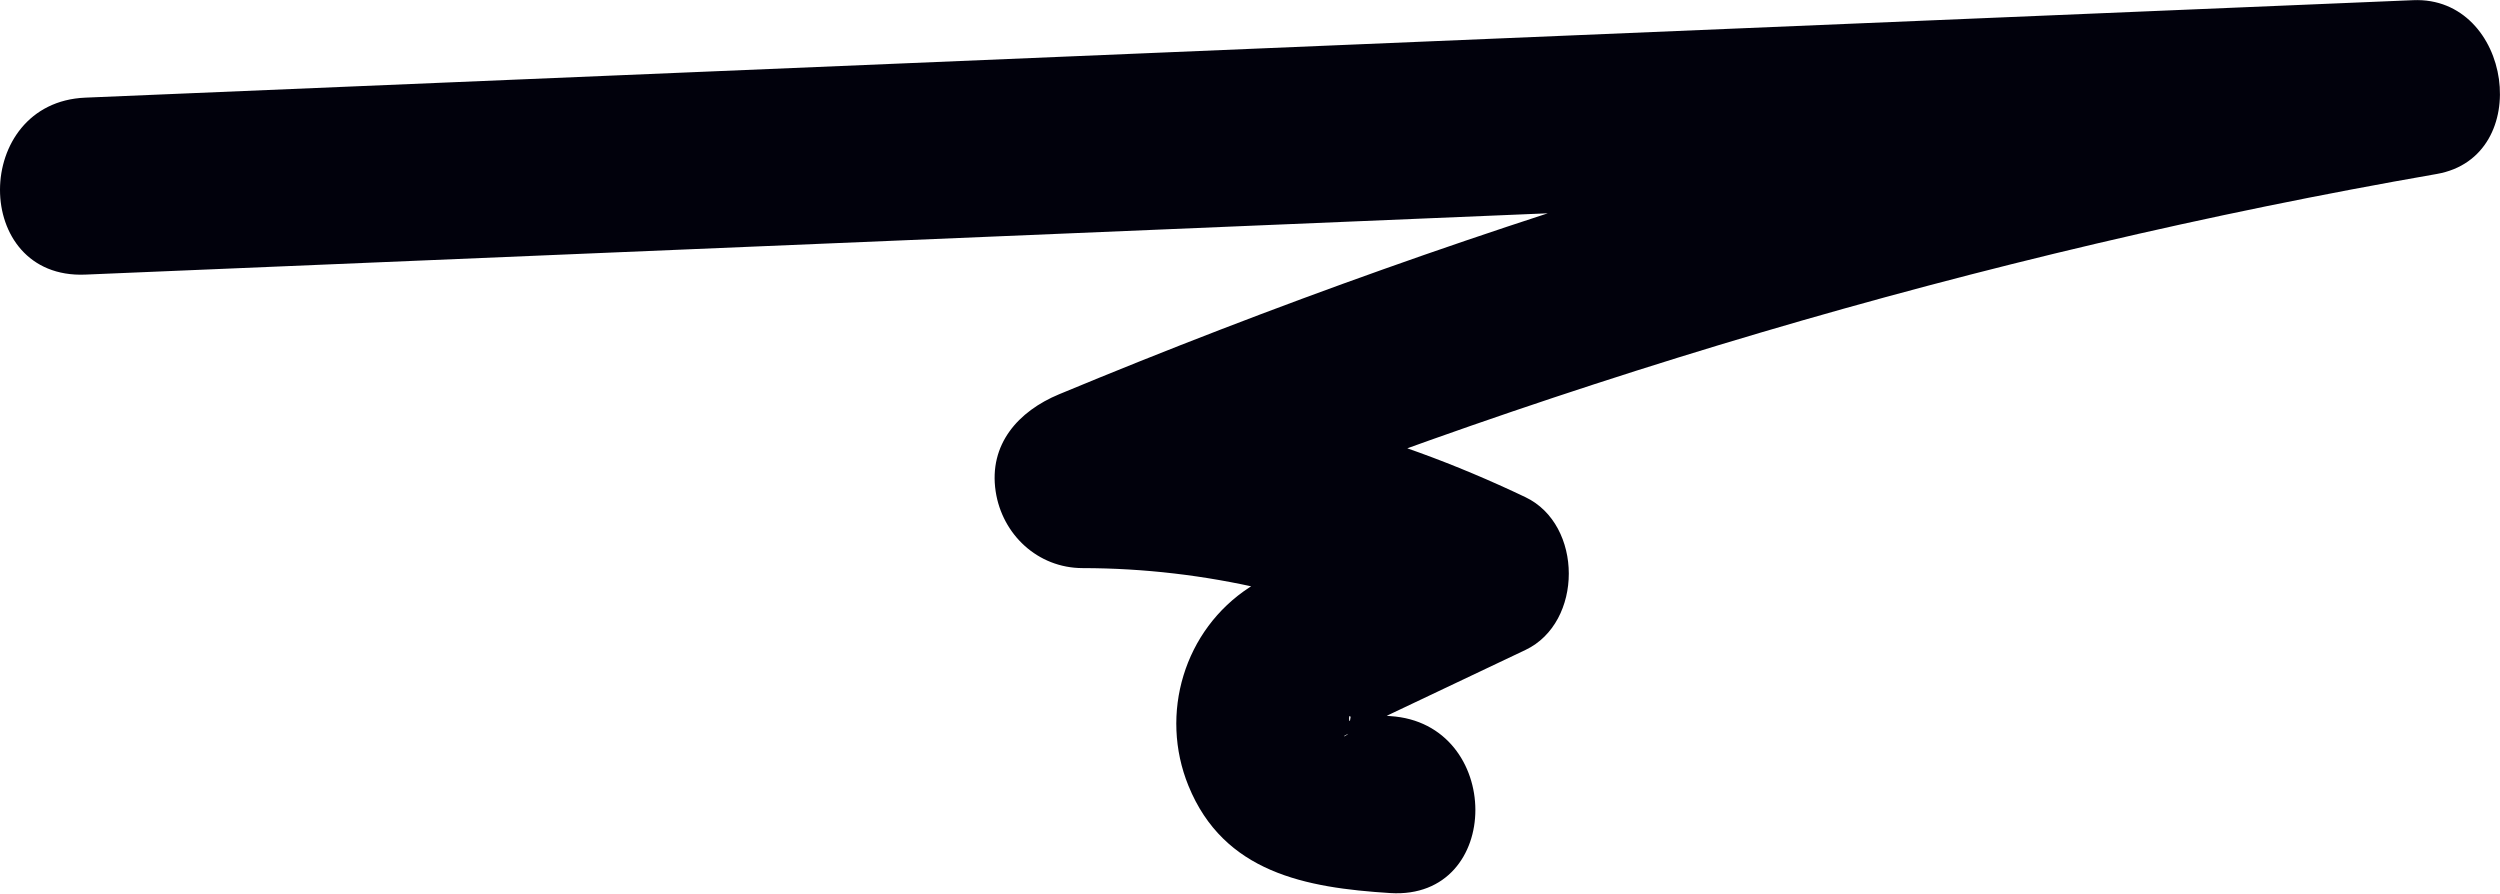
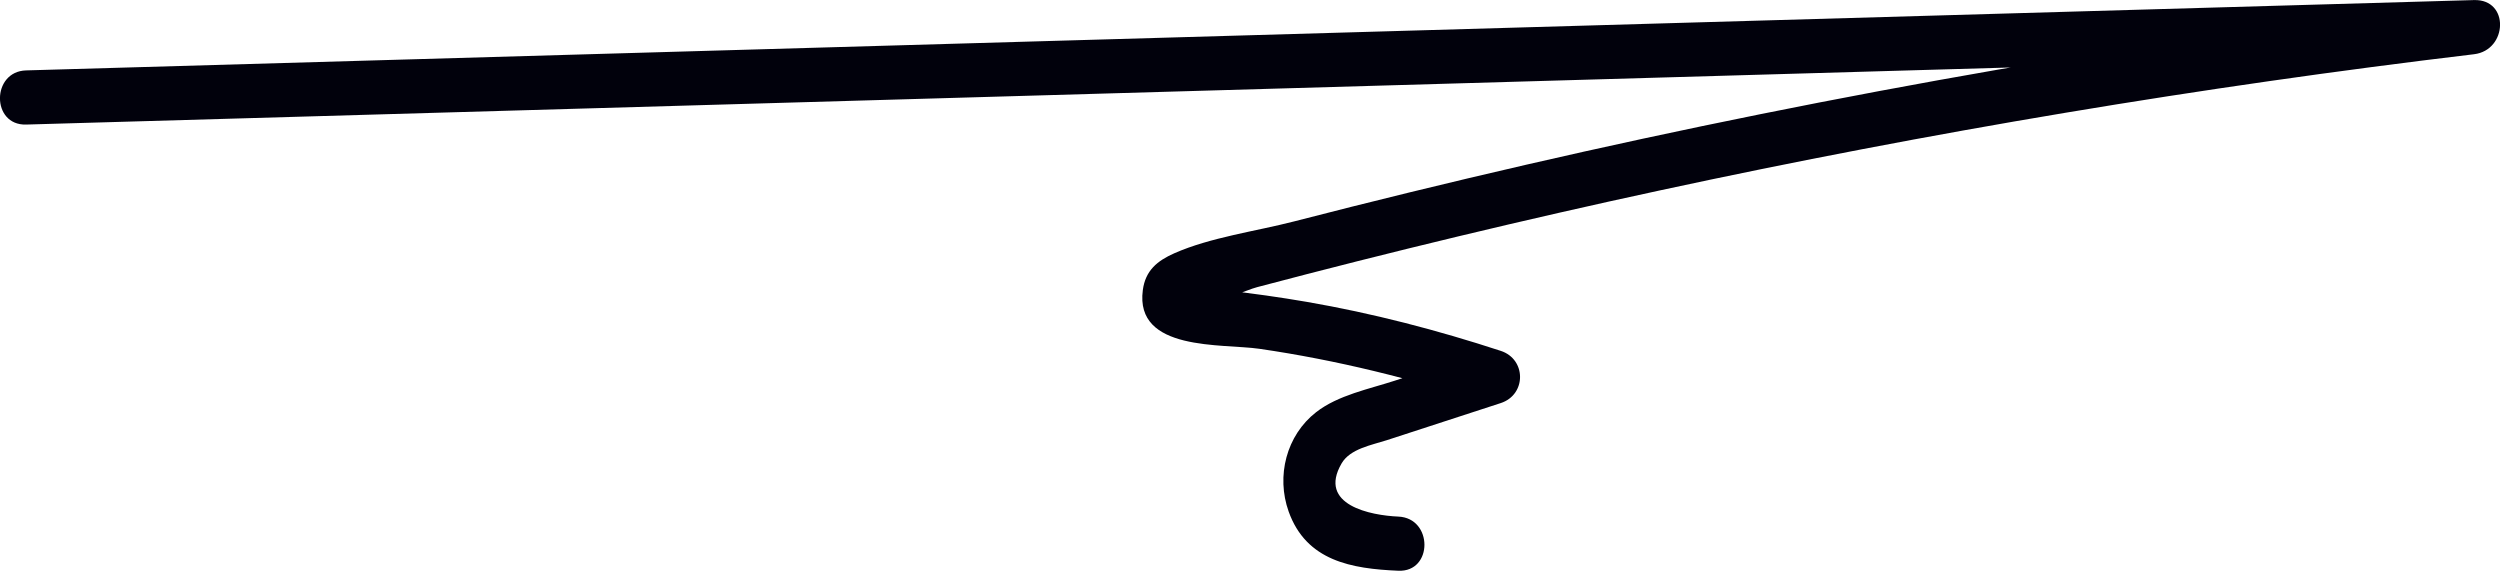
- <svg xmlns="http://www.w3.org/2000/svg" width="70.639" height="25.239" viewBox="0 0 70.639 25.239" creator="Katerina Limpitsouni">
-   <path d="M2.411,7.759c17.026-.714,34.051-1.427,51.077-2.141l14.7-.616-.665-4.911c-12.911,2.249-25.502,6.021-37.599,11.05-1.15,.478-1.991,1.411-1.791,2.743,.183,1.215,1.186,2.166,2.455,2.168,3.48,.004,6.851,.813,9.991,2.311v-4.317c-1.73,.821-3.659,1.503-5.266,2.545-1.856,1.204-2.56,3.579-1.733,5.611,.999,2.455,3.314,2.883,5.702,3.032,3.213,.2,3.202-4.801,0-5-.427-.027-.866-.106-1.293-.109-.136-.001,.183,.042,.173,.135-.039,.359-.089-.274,.04,.09,.162,.455,.043-.29,.007,.158-.026,.332-.536,.387,.034,.163,.259-.101,.509-.241,.759-.36,1.367-.649,2.733-1.298,4.1-1.946,1.636-.777,1.632-3.539,0-4.317-3.948-1.883-8.123-2.989-12.515-2.993l.665,4.911c12.097-5.029,24.687-8.801,37.599-11.05,2.78-.484,2.129-5.028-.665-4.911C51.162,.716,34.137,1.429,17.111,2.143L2.411,2.759c-3.206,.134-3.223,5.135,0,5h0Z" fill="#01010C" origin="undraw" />
+ <svg xmlns="http://www.w3.org/2000/svg" width="69.243" height="15.809" viewBox="0 0 69.243 15.809" creator="Katerina Limpitsouni">
+   <path d="M.724,3.45c17.614-.507,35.229-1.013,52.843-1.52,4.985-.143,9.97-.287,14.956-.43V0c-8.832,1.056-17.604,2.571-26.272,4.567-2.143,.494-4.28,1.016-6.41,1.566-1.053,.272-2.315,.44-3.314,.881-.475,.21-.802,.479-.874,1.02-.228,1.708,2.202,1.477,3.23,1.627,2.138,.311,4.233,.831,6.286,1.502v-1.446c-.845,.275-1.69,.55-2.535,.826-.716,.233-1.573,.401-2.178,.871-.829,.644-1.114,1.773-.764,2.754,.49,1.372,1.746,1.585,3.038,1.64,.965,.041,.963-1.459,0-1.5-.759-.032-2.243-.317-1.572-1.472,.236-.407,.832-.508,1.246-.642,1.054-.343,2.109-.687,3.163-1.03,.712-.232,.712-1.214,0-1.446-1.761-.576-3.553-1.043-5.379-1.358-.744-.128-1.491-.233-2.241-.318-.227-.027-.455-.051-.682-.072-.006,.352,.118,.452,.372,.299,.311,.057,.857-.23,1.183-.316,3.7-.979,7.422-1.874,11.163-2.681,7.45-1.608,14.973-2.866,22.541-3.77,.931-.111,.99-1.528,0-1.5C50.908,.507,33.294,1.014,15.679,1.52c-4.985,.143-9.97,.287-14.956,.43-.963,.028-.967,1.528,0,1.5H.724Z" fill="#01010C" origin="undraw" />
</svg>
